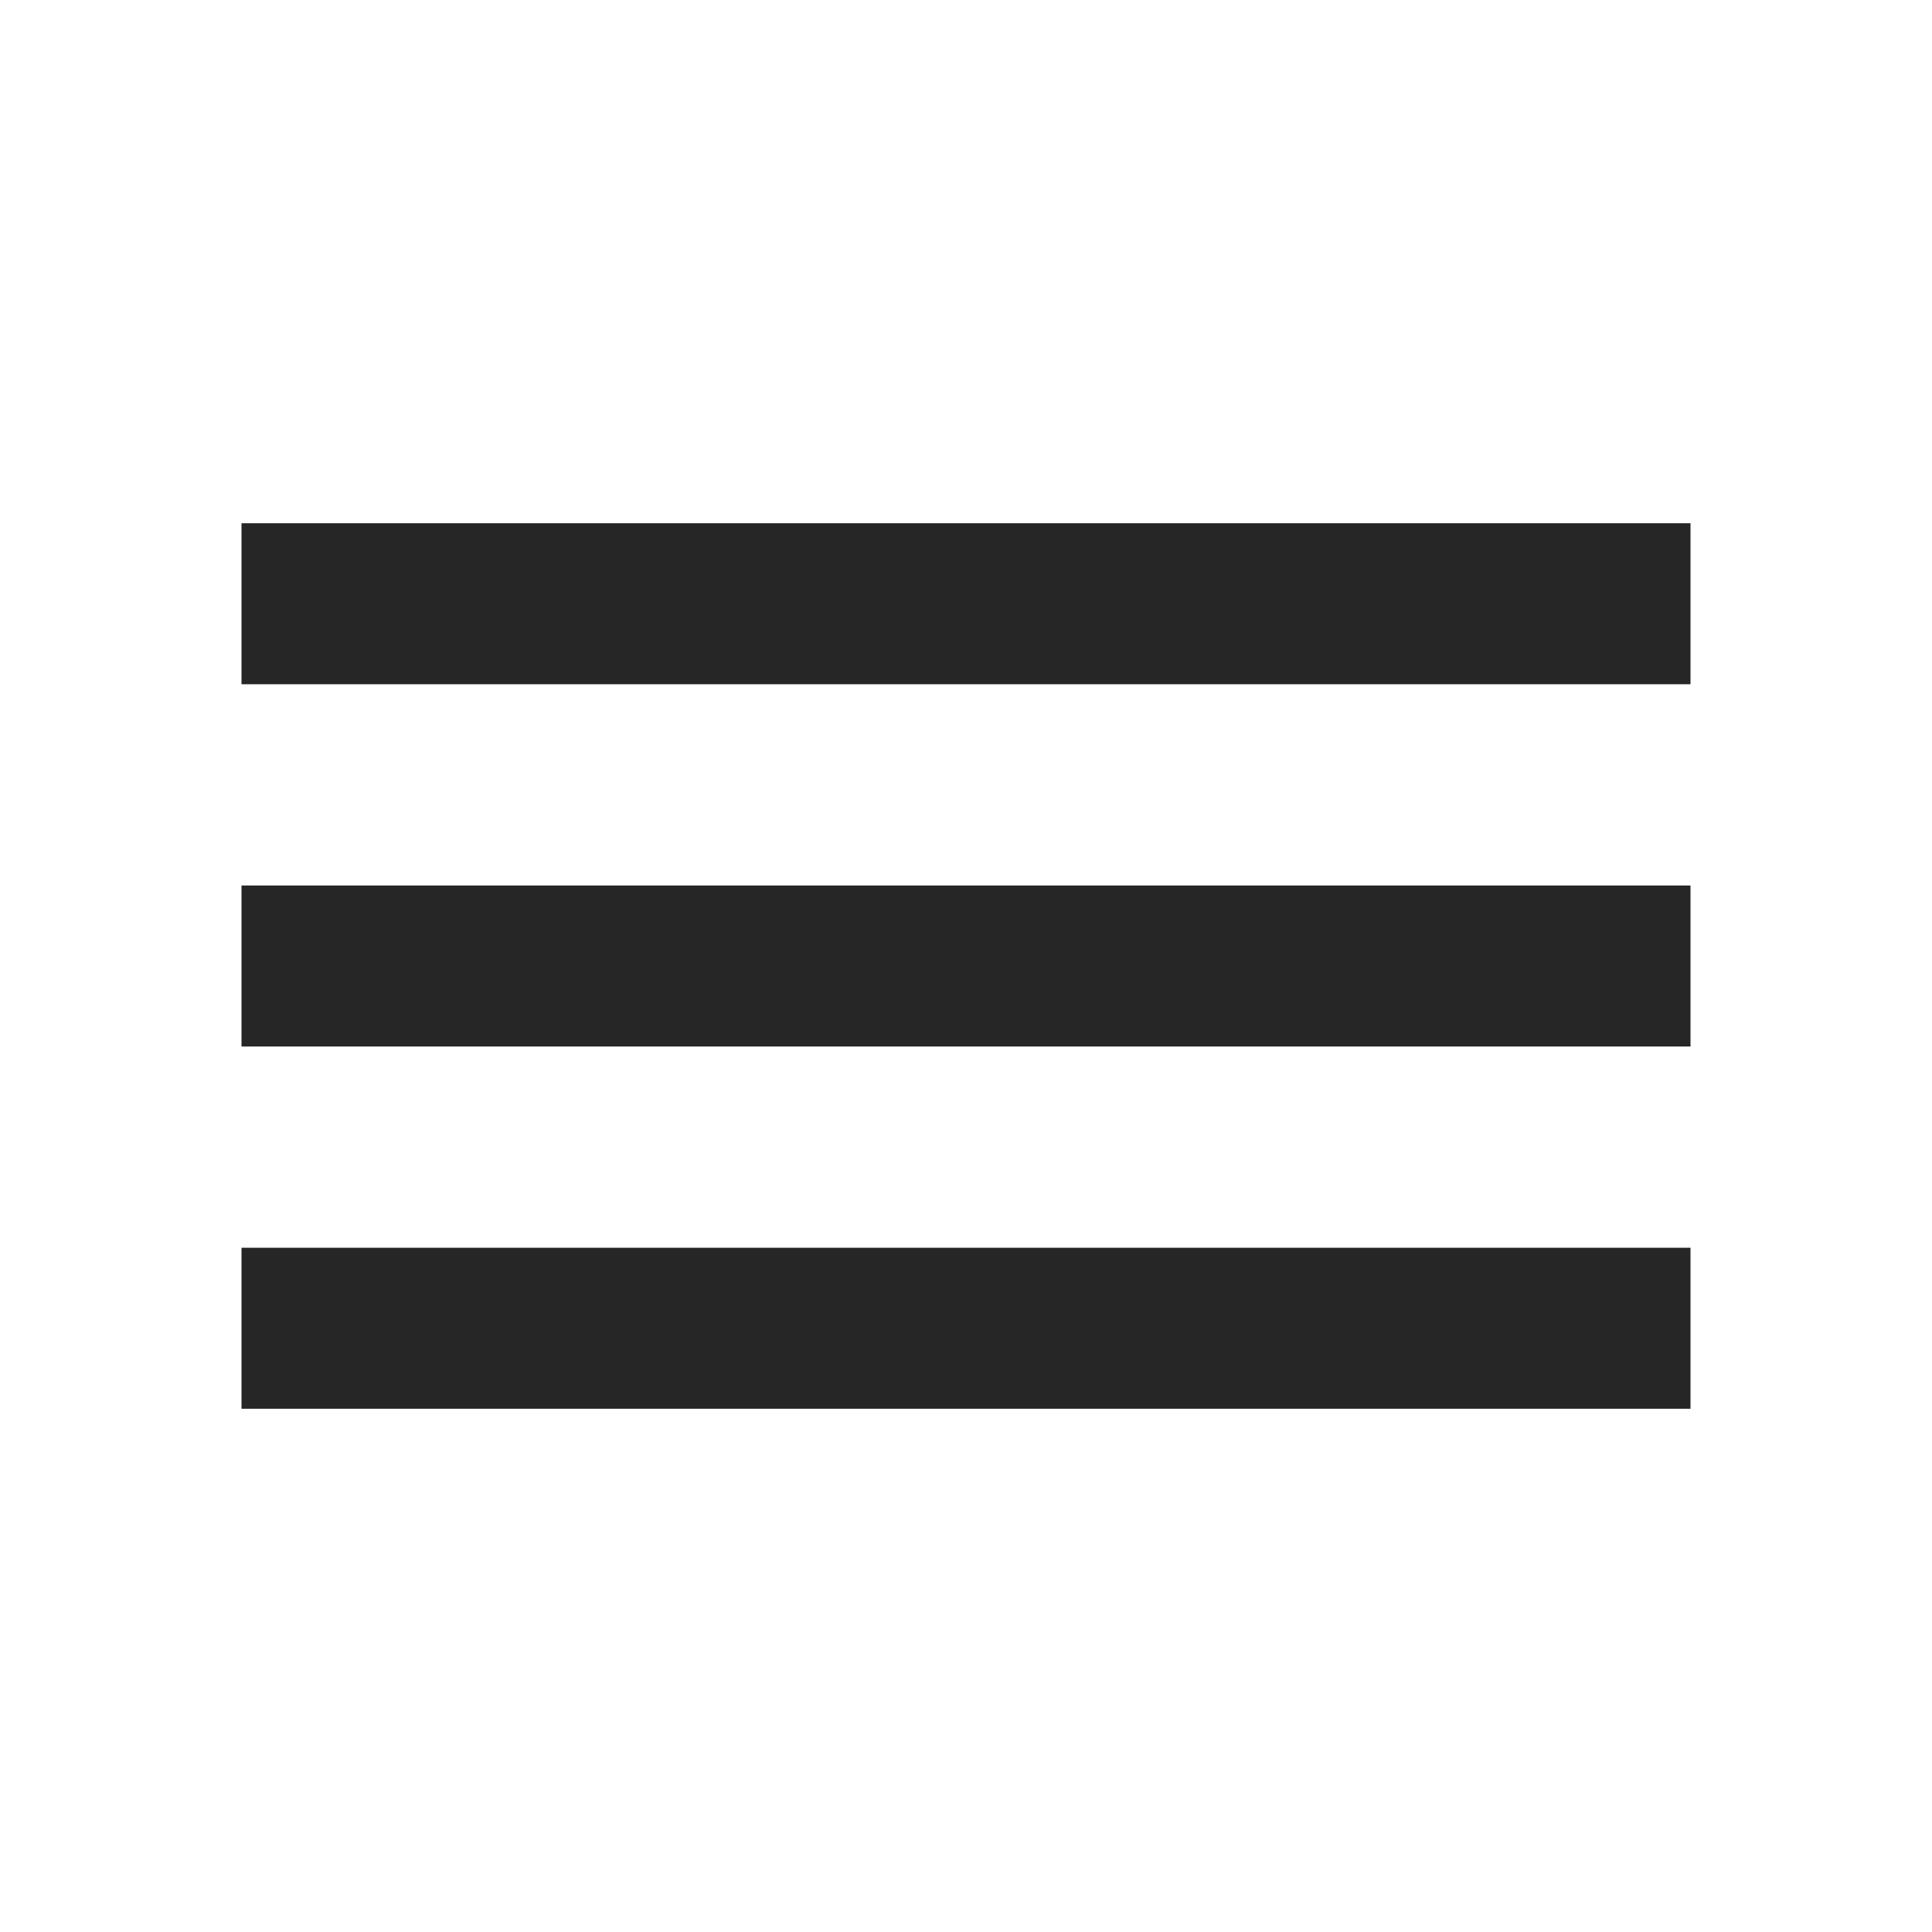
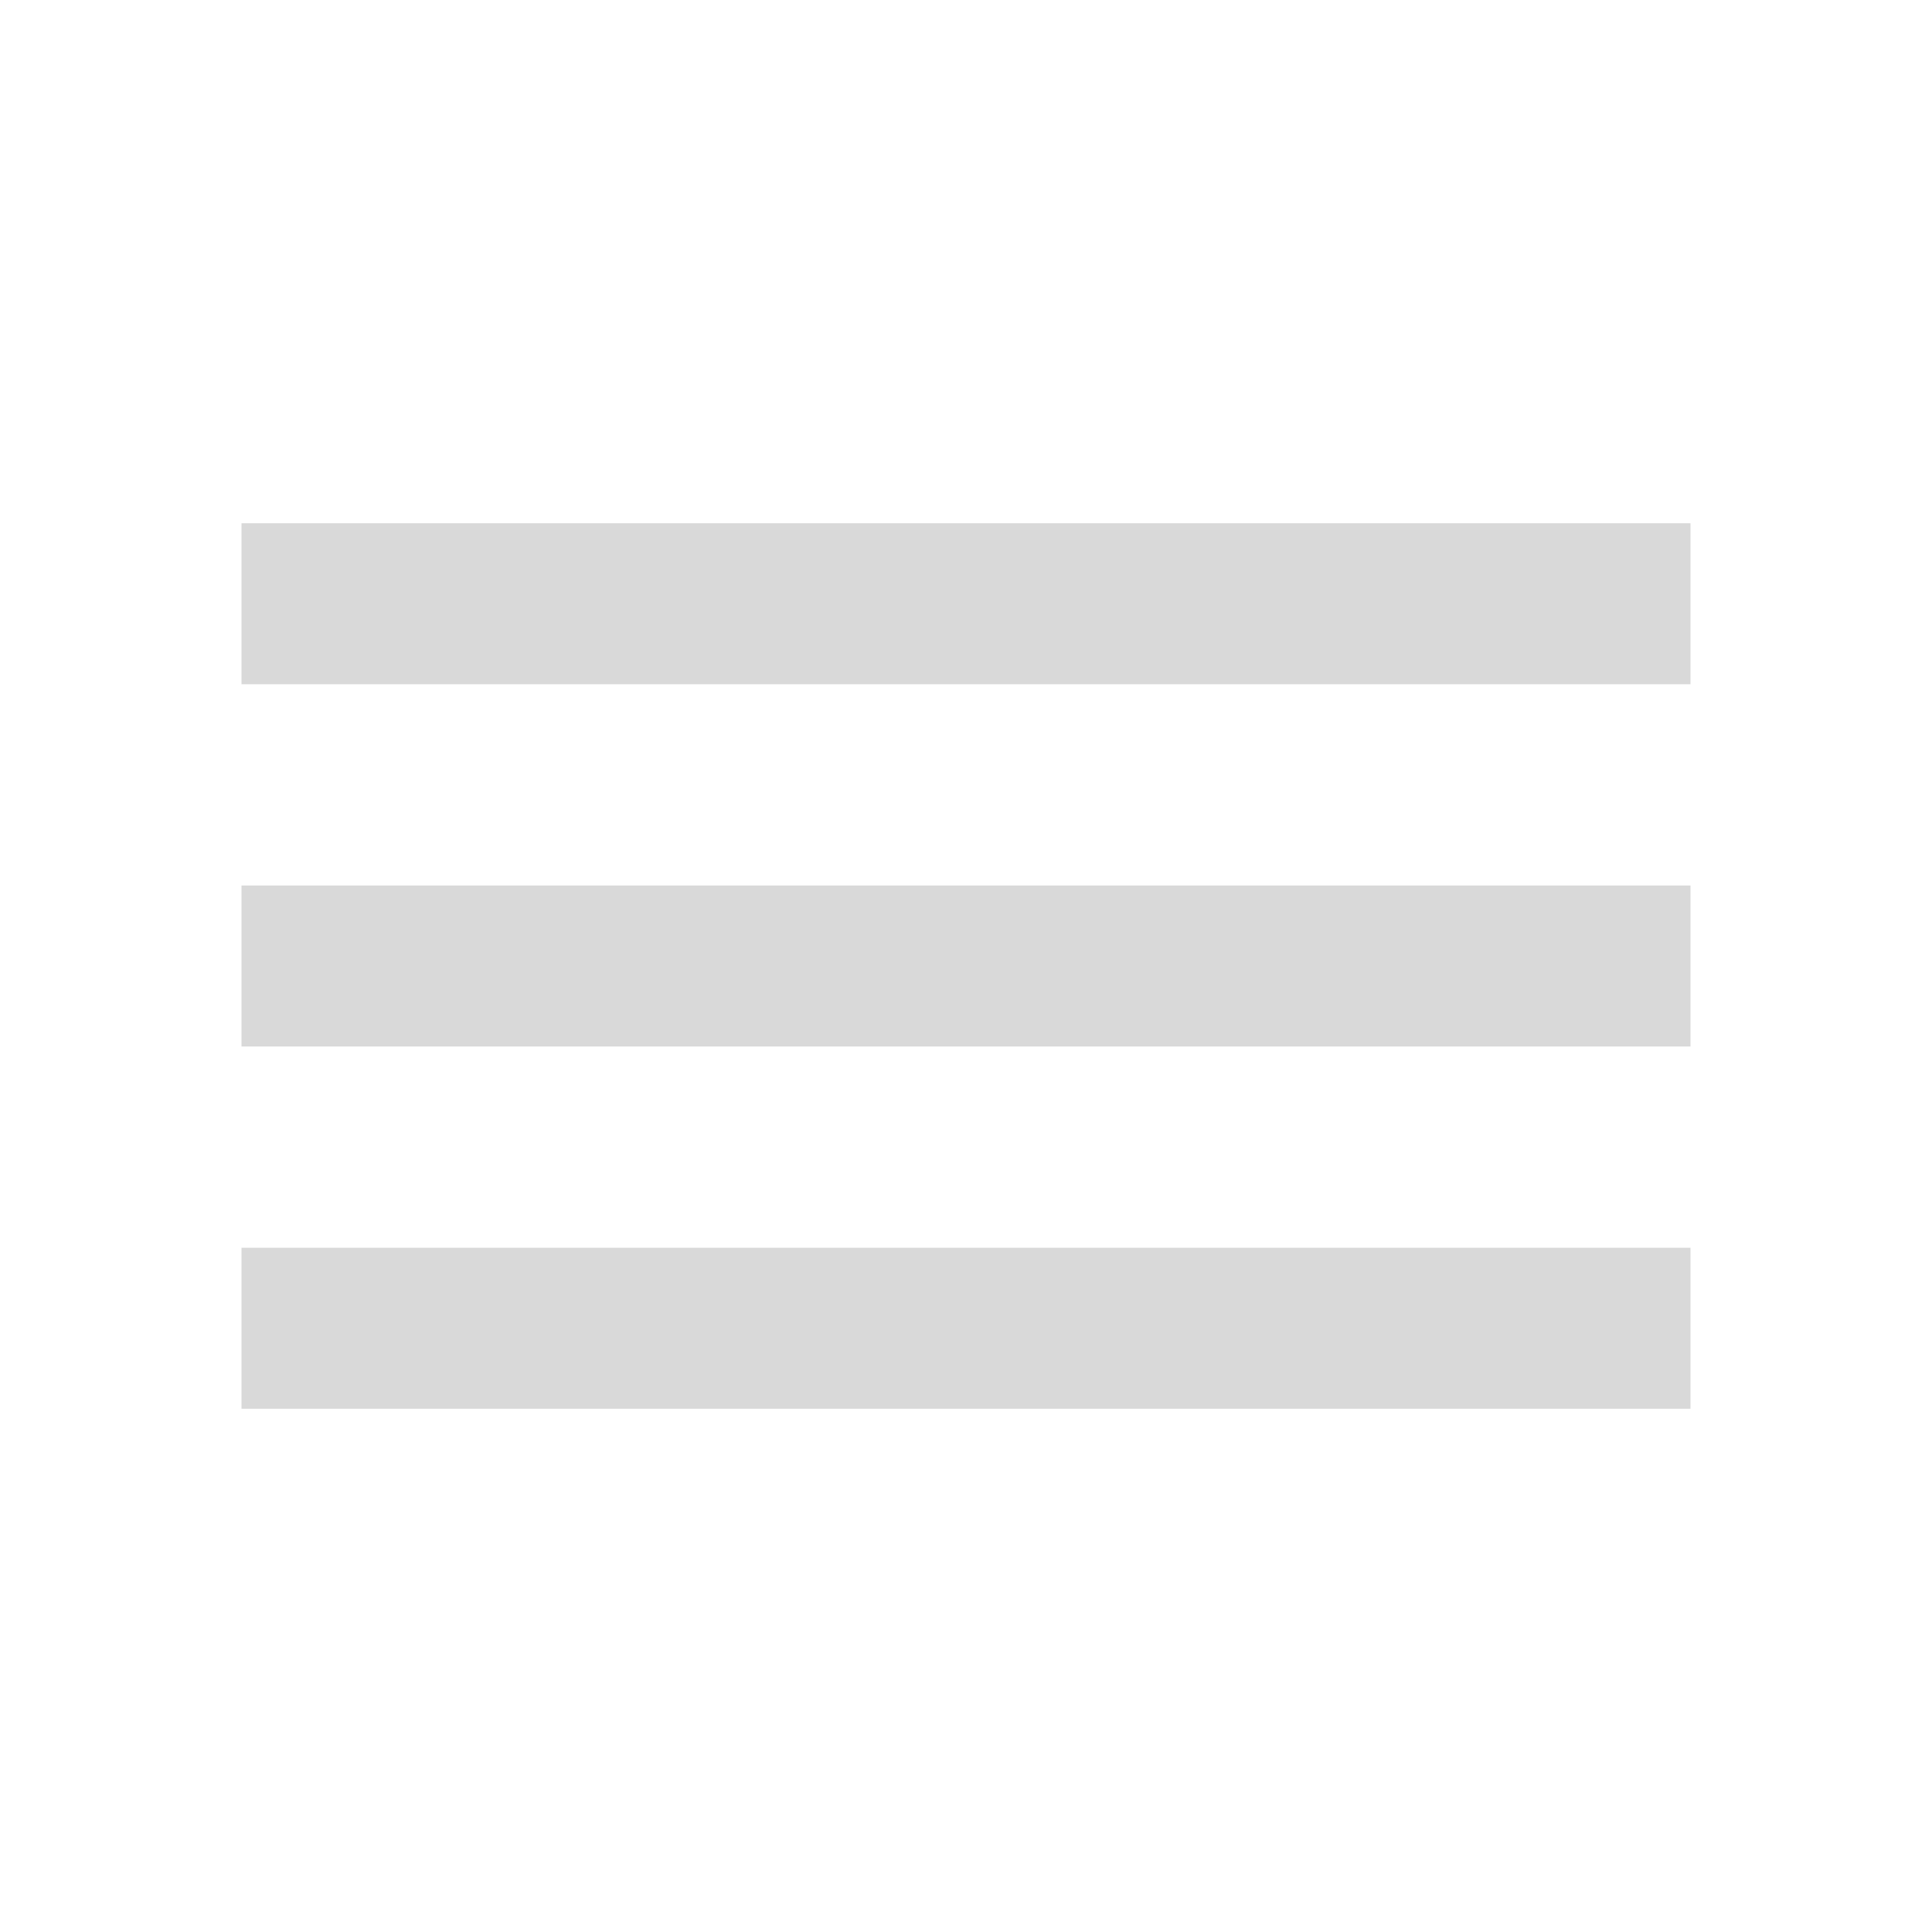
<svg xmlns="http://www.w3.org/2000/svg" width="48" height="48" fill="none" viewBox="0 0 48 48">
-   <path fill="#262626" fill-rule="evenodd" d="M42 17H6v-4h36v4Zm0 9H6v-4h36v4Zm0 9H6v-4h36v4Z" clip-rule="evenodd" />
+   <path fill="#D9D9D9" fill-rule="evenodd" d="M42 17H6v-4h36v4Zm0 9H6v-4h36v4Zm0 9H6v-4h36v4Z" clip-rule="evenodd" />
</svg>
